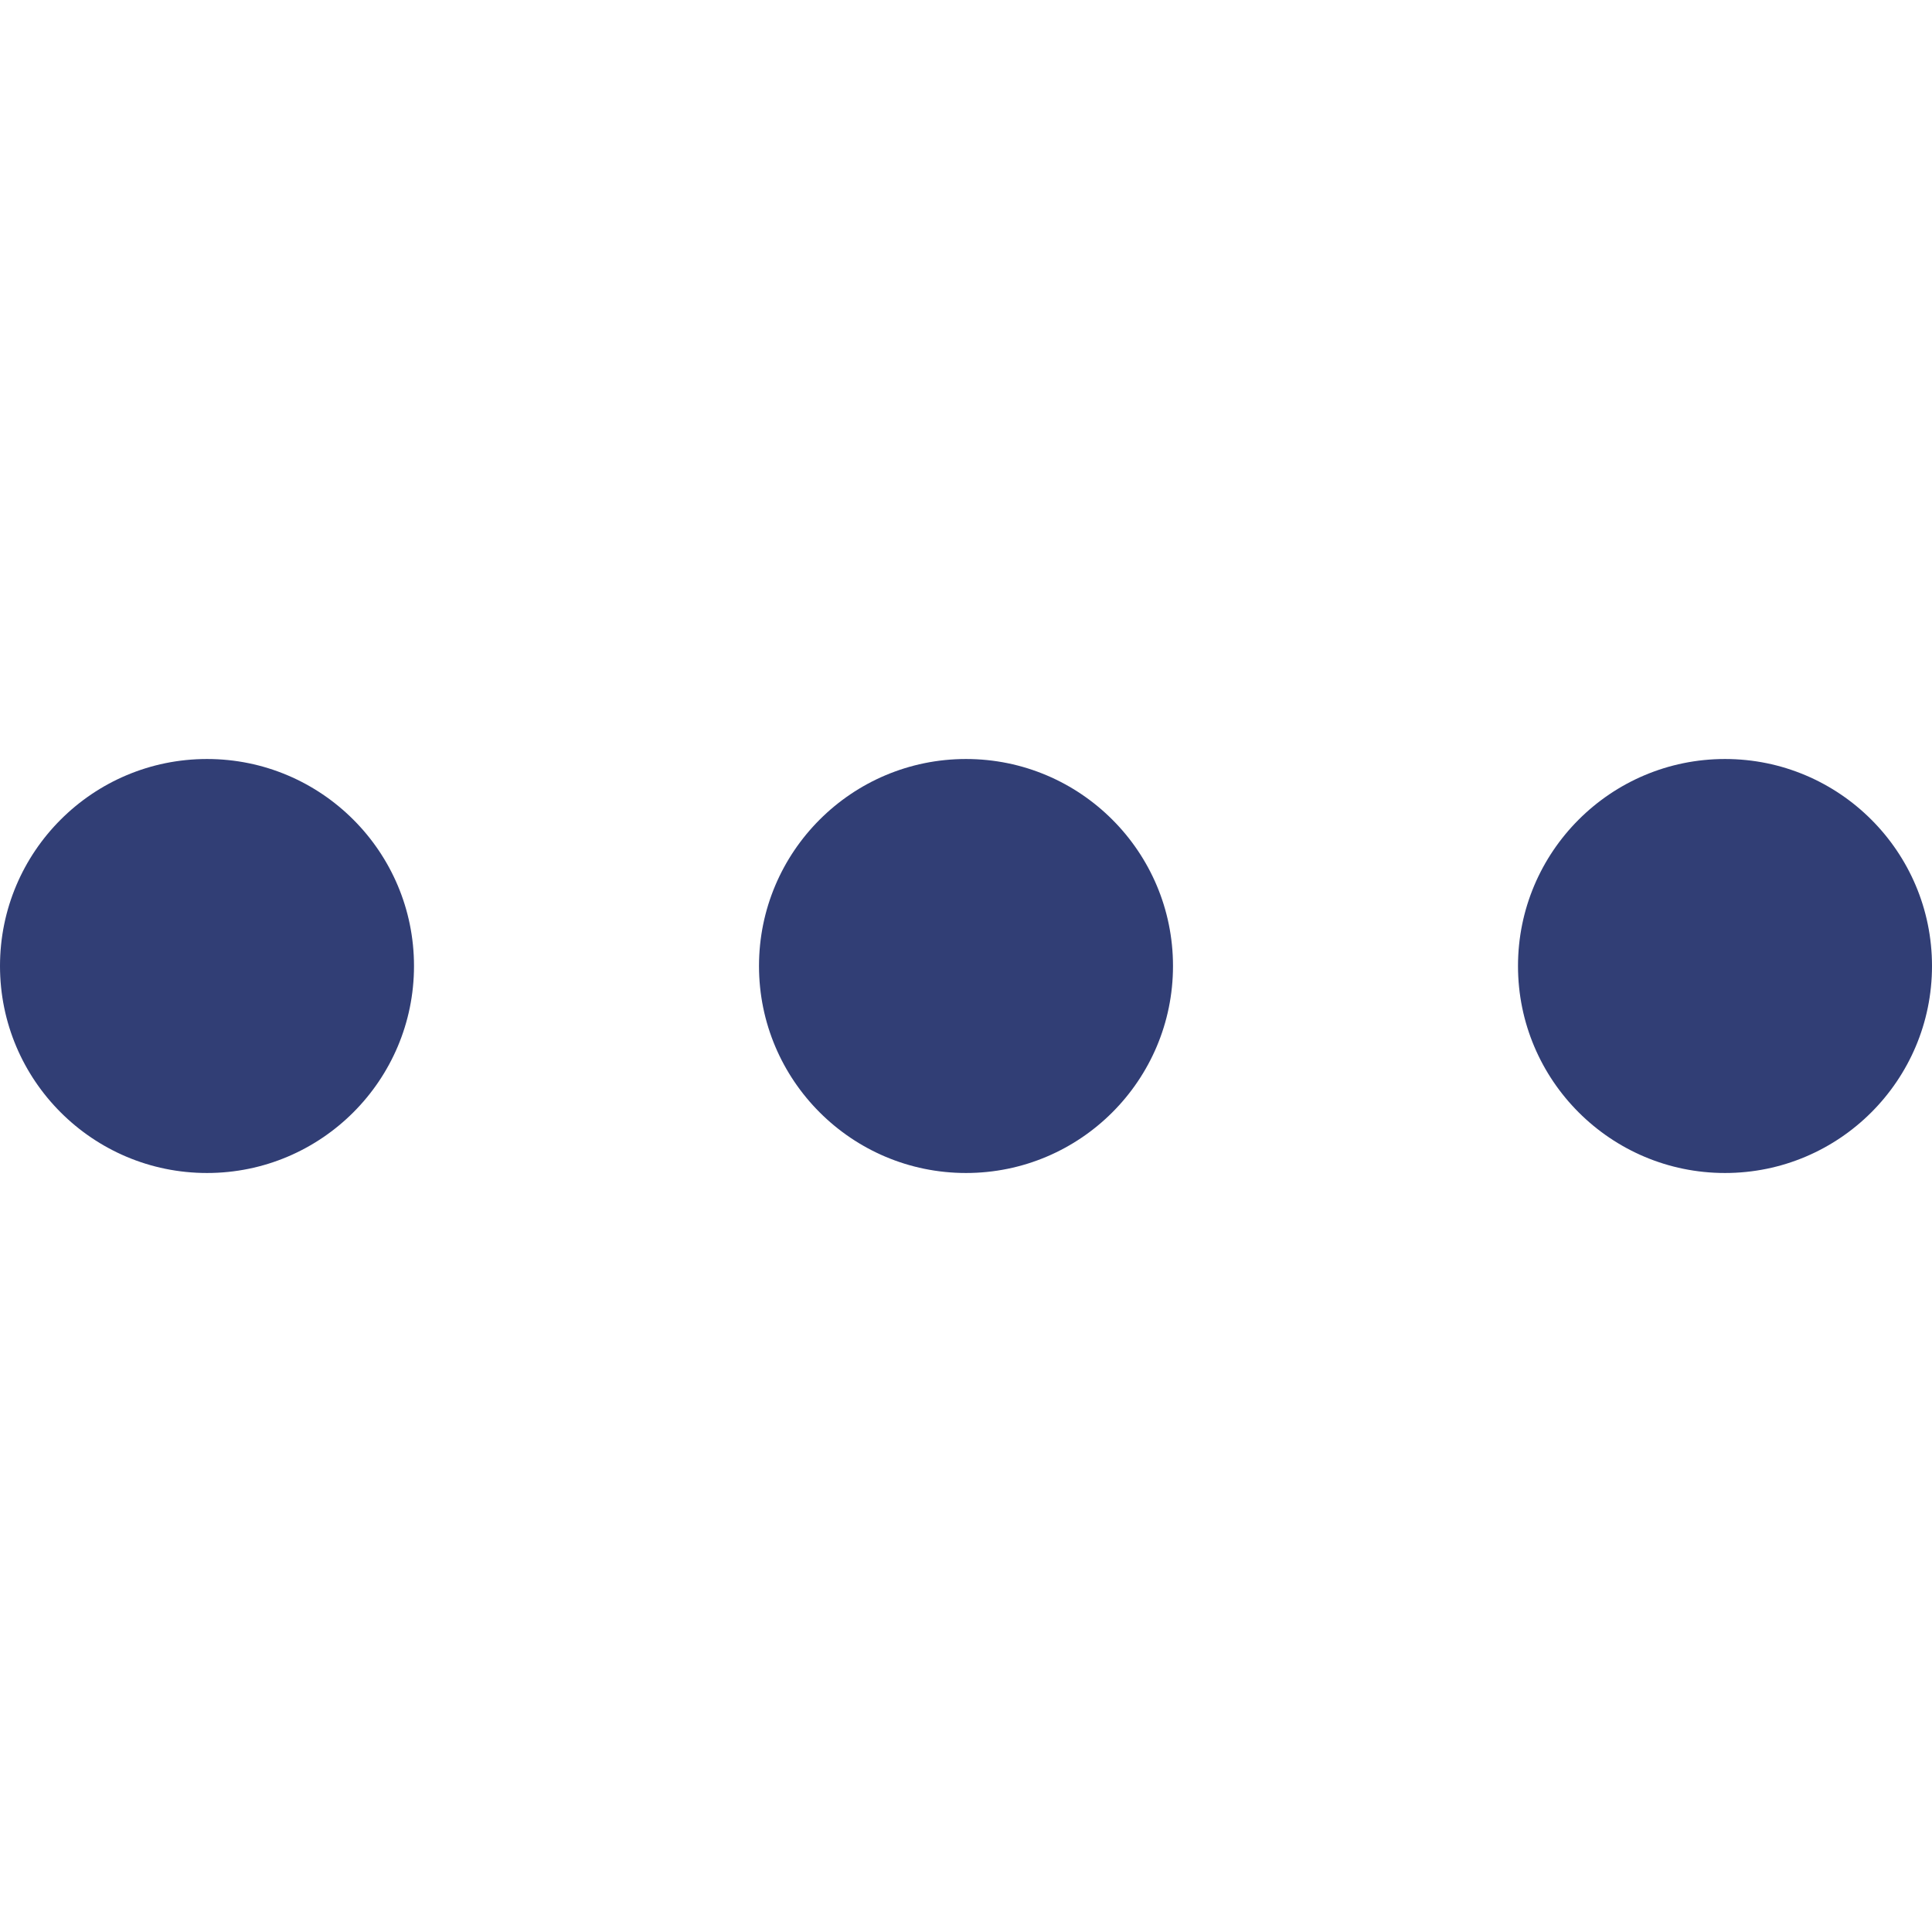
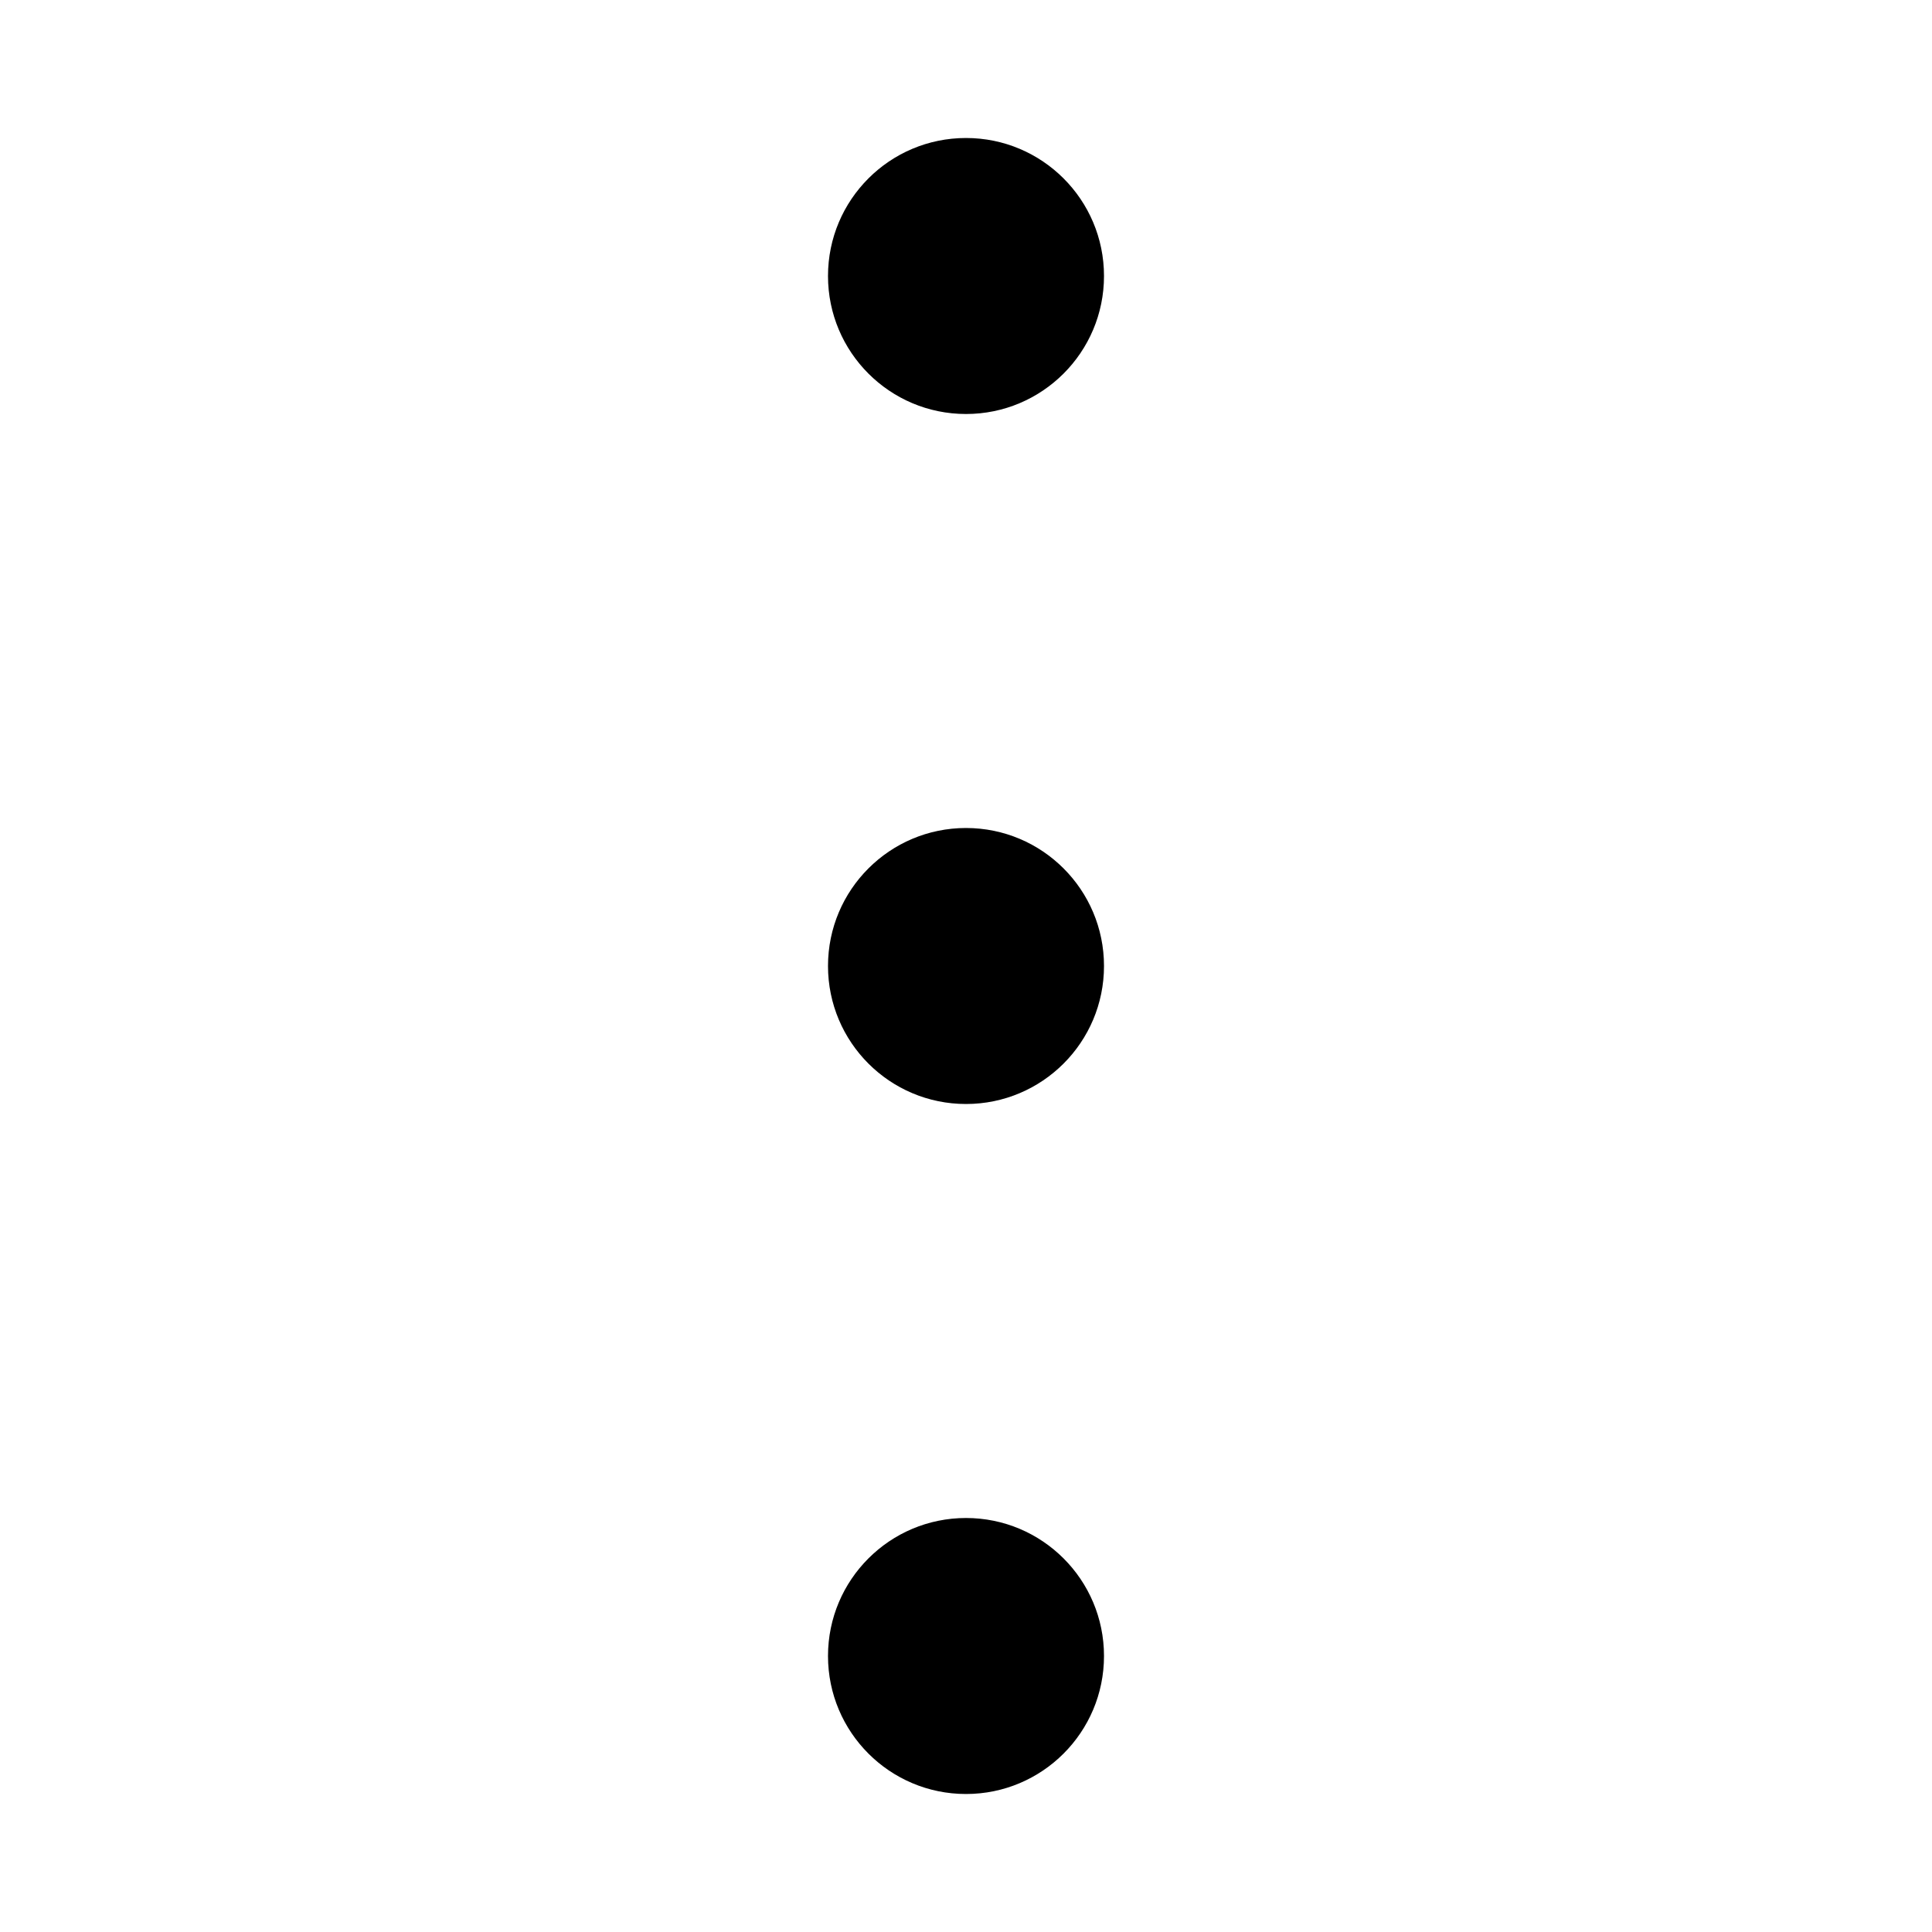
- <svg xmlns="http://www.w3.org/2000/svg" width="14" height="14" viewBox="0 0 14 14" fill="none">
-   <path fill-rule="evenodd" clip-rule="evenodd" d="M3 7C3 7.828 2.328 8.5 1.5 8.5C0.672 8.5 -1.01754e-07 7.828 -6.55671e-08 7C-2.93806e-08 6.172 0.672 5.5 1.5 5.5C2.328 5.5 3 6.172 3 7ZM8.5 7C8.5 7.828 7.828 8.5 7 8.5C6.172 8.5 5.5 7.828 5.5 7C5.5 6.172 6.172 5.5 7 5.5C7.828 5.5 8.5 6.172 8.5 7ZM14 7C14 7.828 13.328 8.5 12.5 8.5C11.672 8.5 11 7.828 11 7C11 6.172 11.672 5.5 12.5 5.5C13.328 5.5 14 6.172 14 7Z" fill="#313E75" />
+ <svg xmlns="http://www.w3.org/2000/svg" viewBox="0 0 14 14">
+   <g id="more">
+     <path class="cls-2" d="M7,1A1,1,0,1,1,6,2,1,1,0,0,1,7,1ZM7,6A1,1,0,1,1,6,7,1,1,0,0,1,7,6Zm0,5a1,1,0,1,1-1,1A1,1,0,0,1,7,11Z" style="fill: currentColor" />
+   </g>
</svg>
